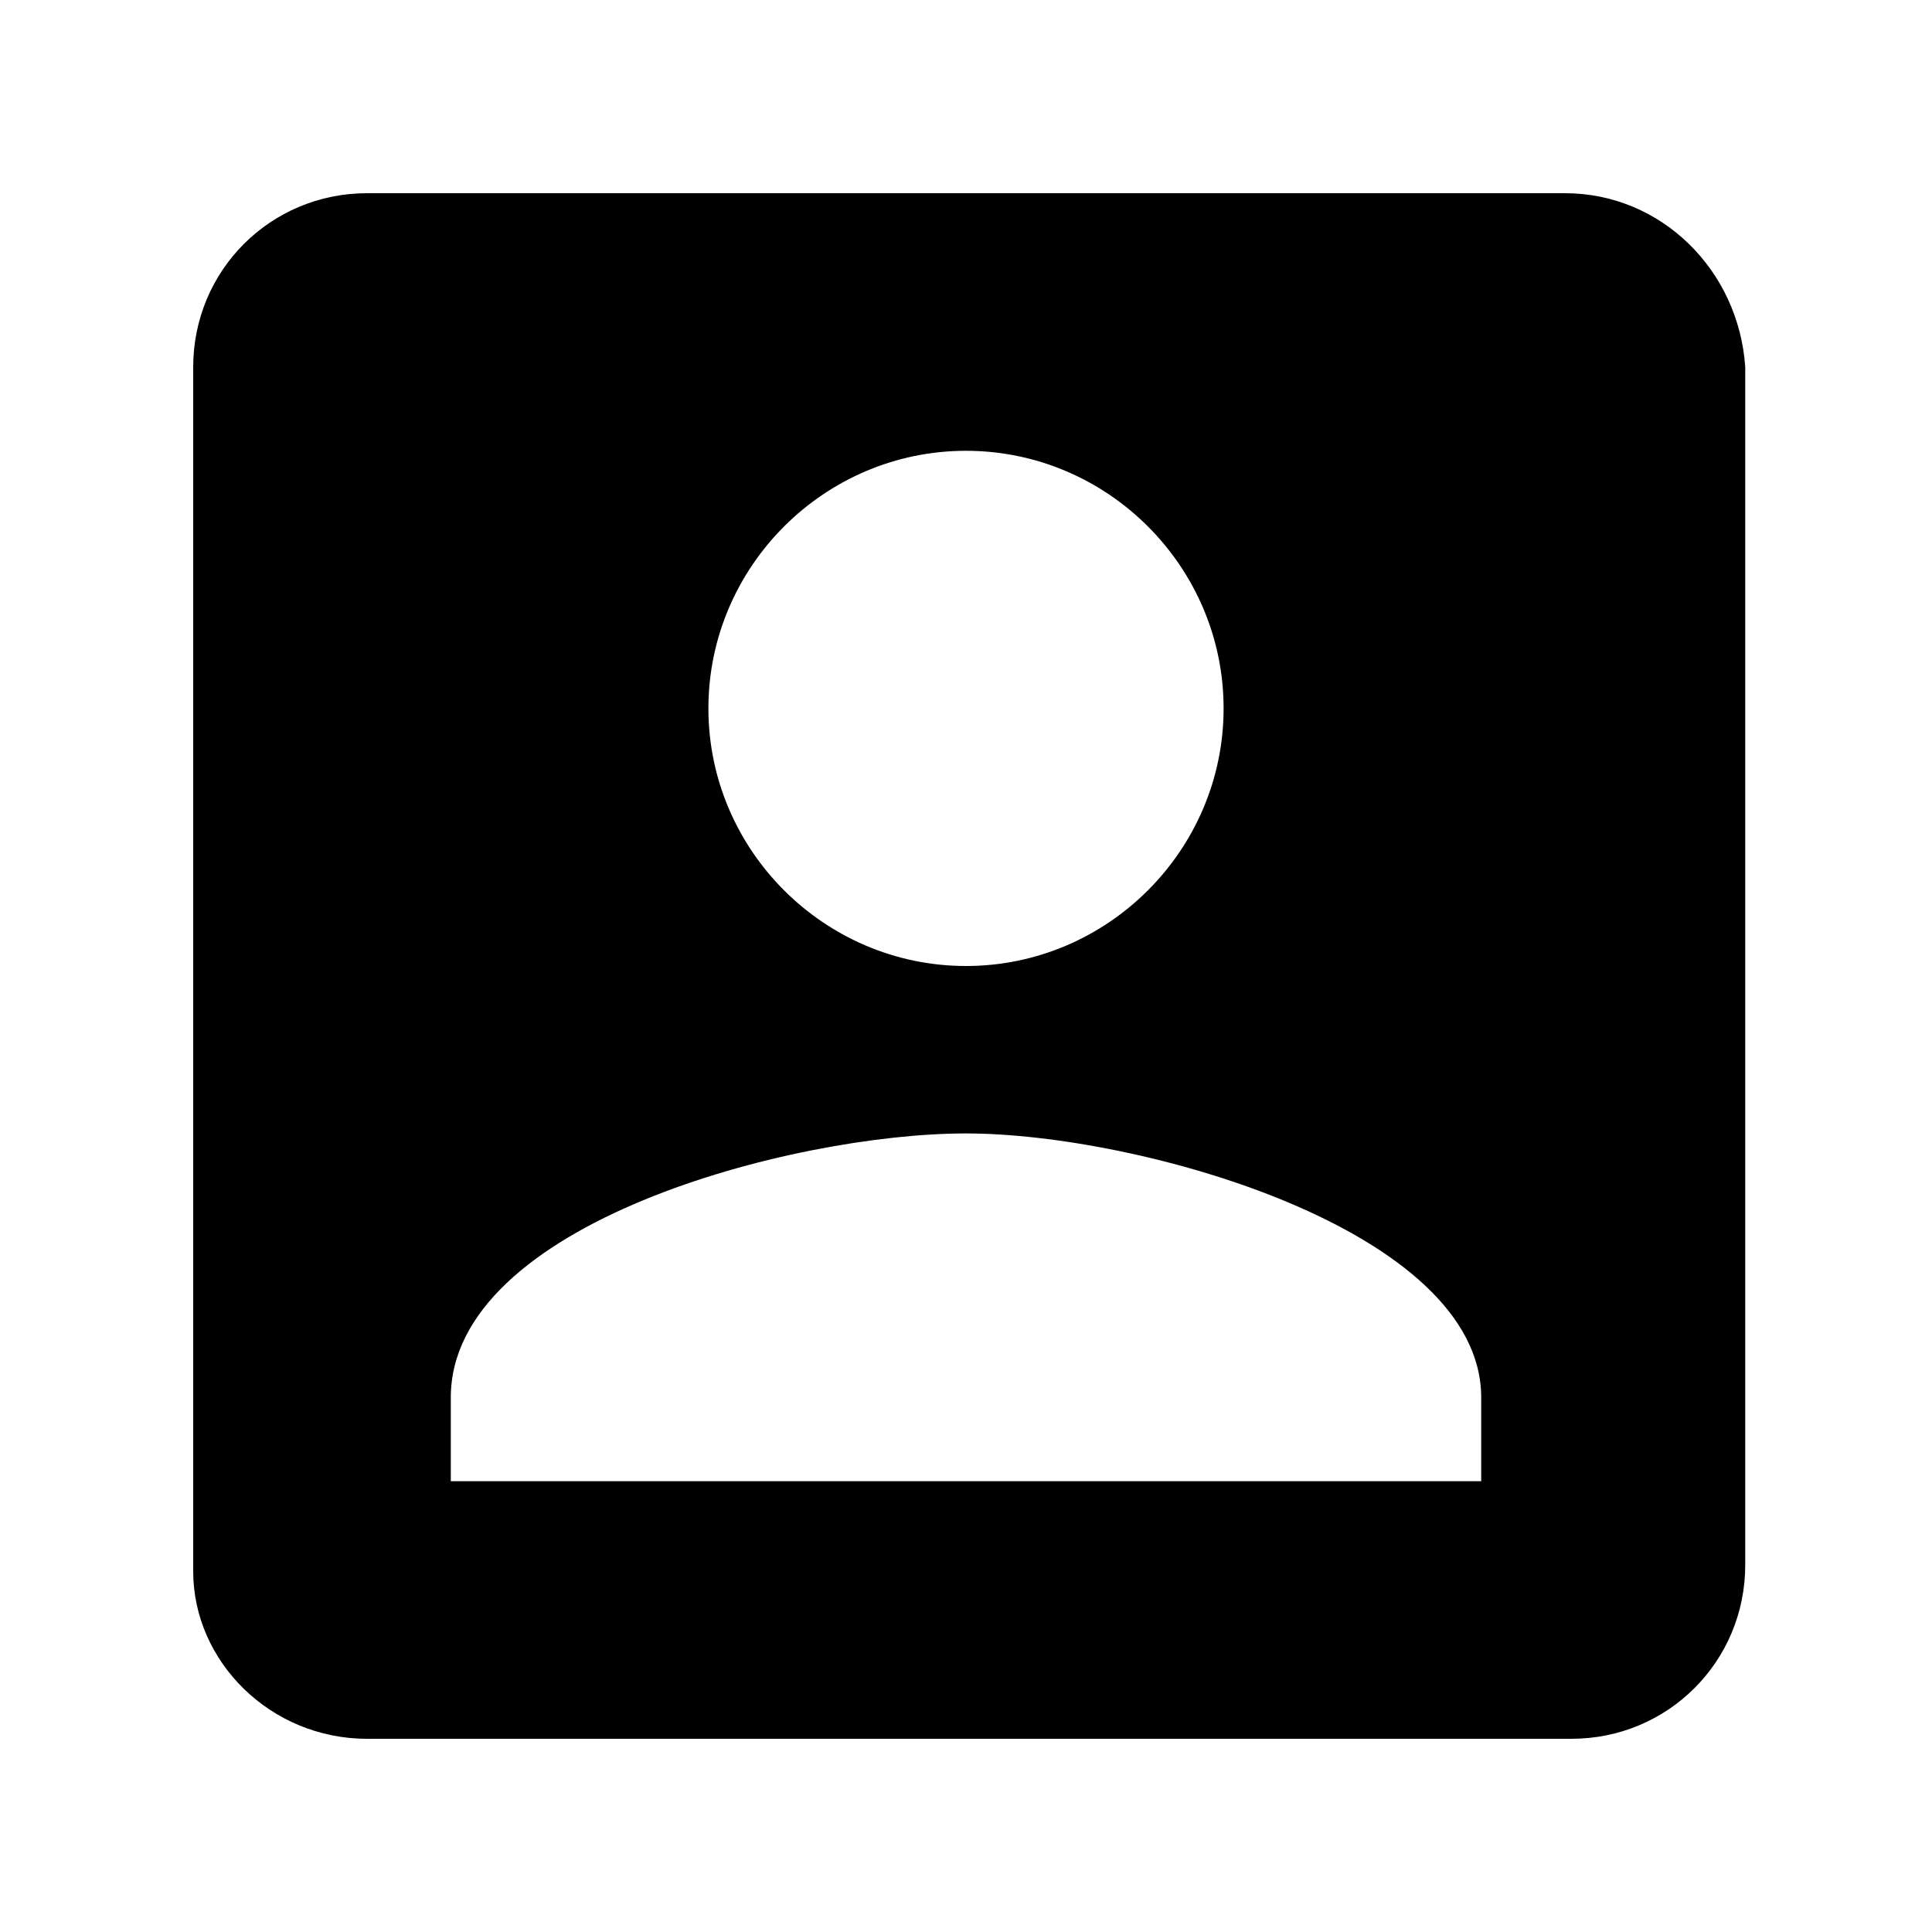
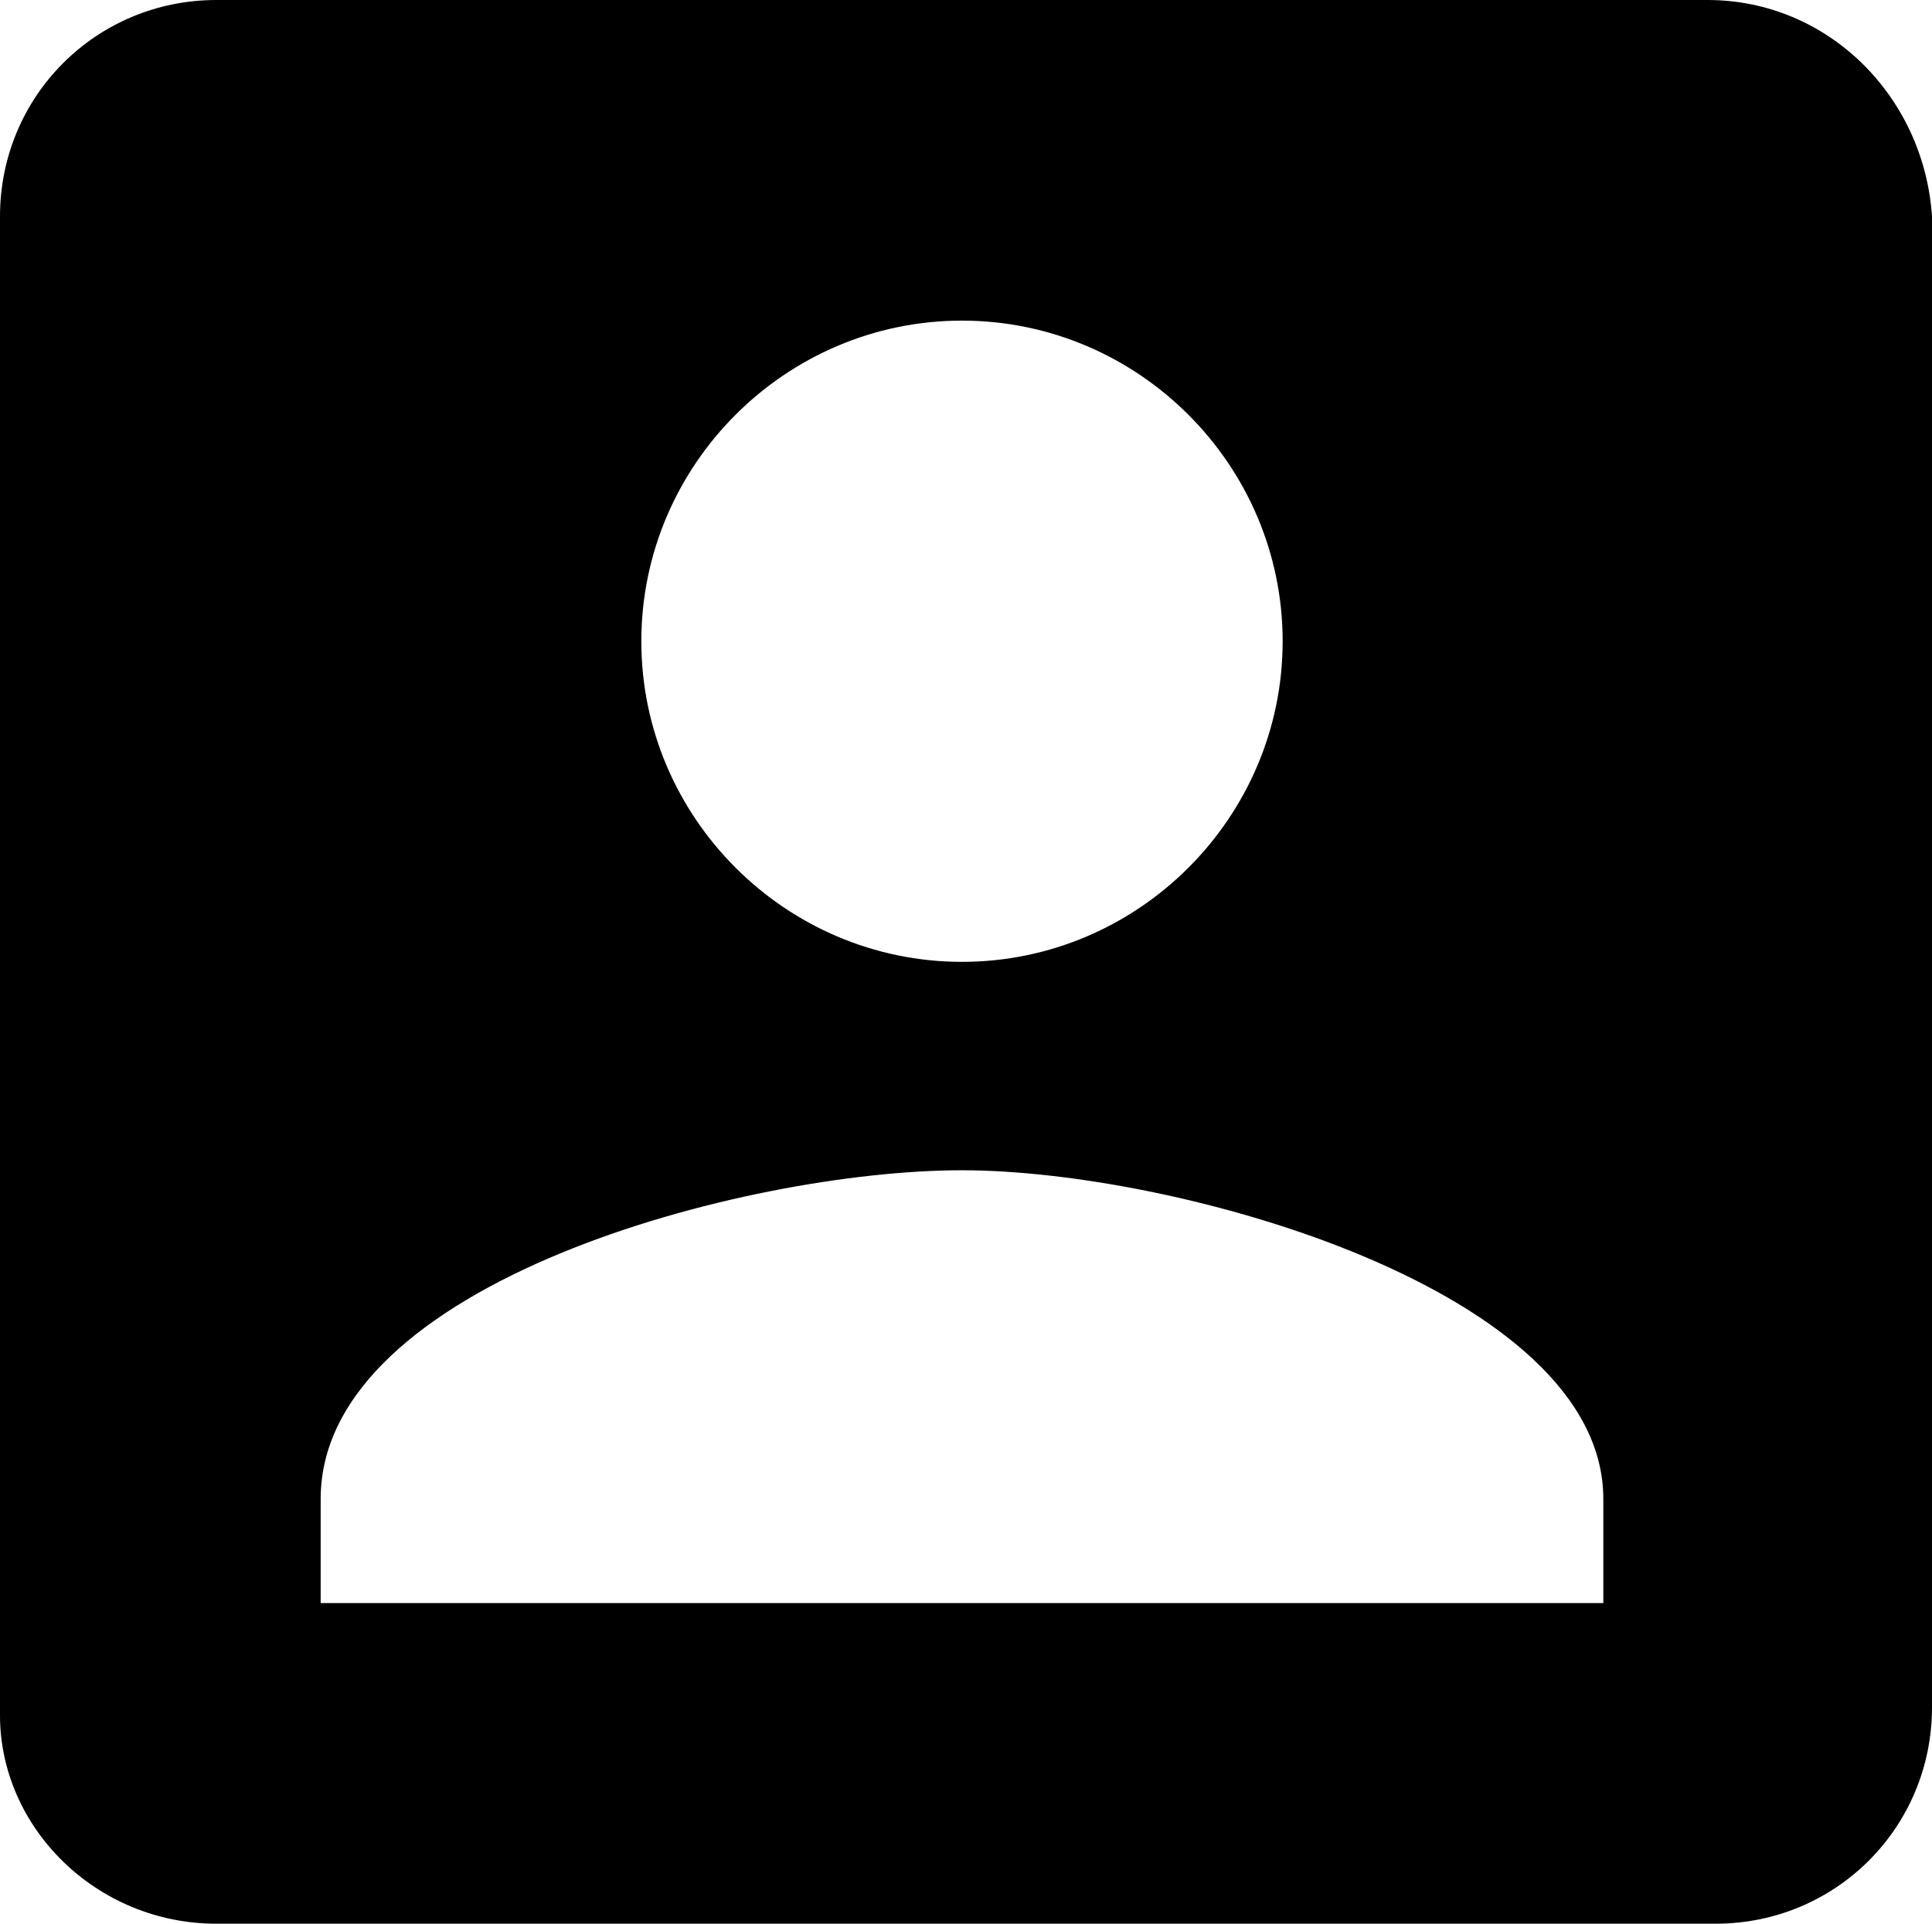
- <svg xmlns="http://www.w3.org/2000/svg" version="1.0" id="Calque_1" x="0px" y="0px" viewBox="0 0 30 30" style="enable-background:new 0 0 30 30;" xml:space="preserve">
-   <path d="M3,5.7v18.7C3,25.8,4.2,27,5.7,27h18.7c1.5,0,2.7-1.2,2.7-2.7V5.7C27,4.2,25.8,3,24.3,3H5.7C4.2,3,3,4.2,3,5.7z M19,11  c0,2.2-1.8,4-4,4s-4-1.8-4-4s1.8-4,4-4S19,8.8,19,11z M7,21.7c0-2.7,5.3-4.1,8-4.1s8,1.5,8,4.1V23H7V21.7z" />
+ <svg xmlns="http://www.w3.org/2000/svg" version="1.1" id="Calque_1" x="0px" y="0px" viewBox="0 0 24.1 24" style="enable-background:new 0 0 24.1 24;" xml:space="preserve">
+   <path d="M0,2.7v18.7C0,22.8,1.2,24,2.7,24h18.7c1.5,0,2.7-1.2,2.7-2.7V2.7C24,1.2,22.8,0,21.3,0H2.7C1.2,0,0,1.2,0,2.7z M16,8  c0,2.2-1.8,4-4,4s-4-1.8-4-4s1.8-4,4-4S16,5.8,16,8z M4,18.7c0-2.7,5.3-4.1,8-4.1s8,1.5,8,4.1V20H4V18.7z" />
</svg>
